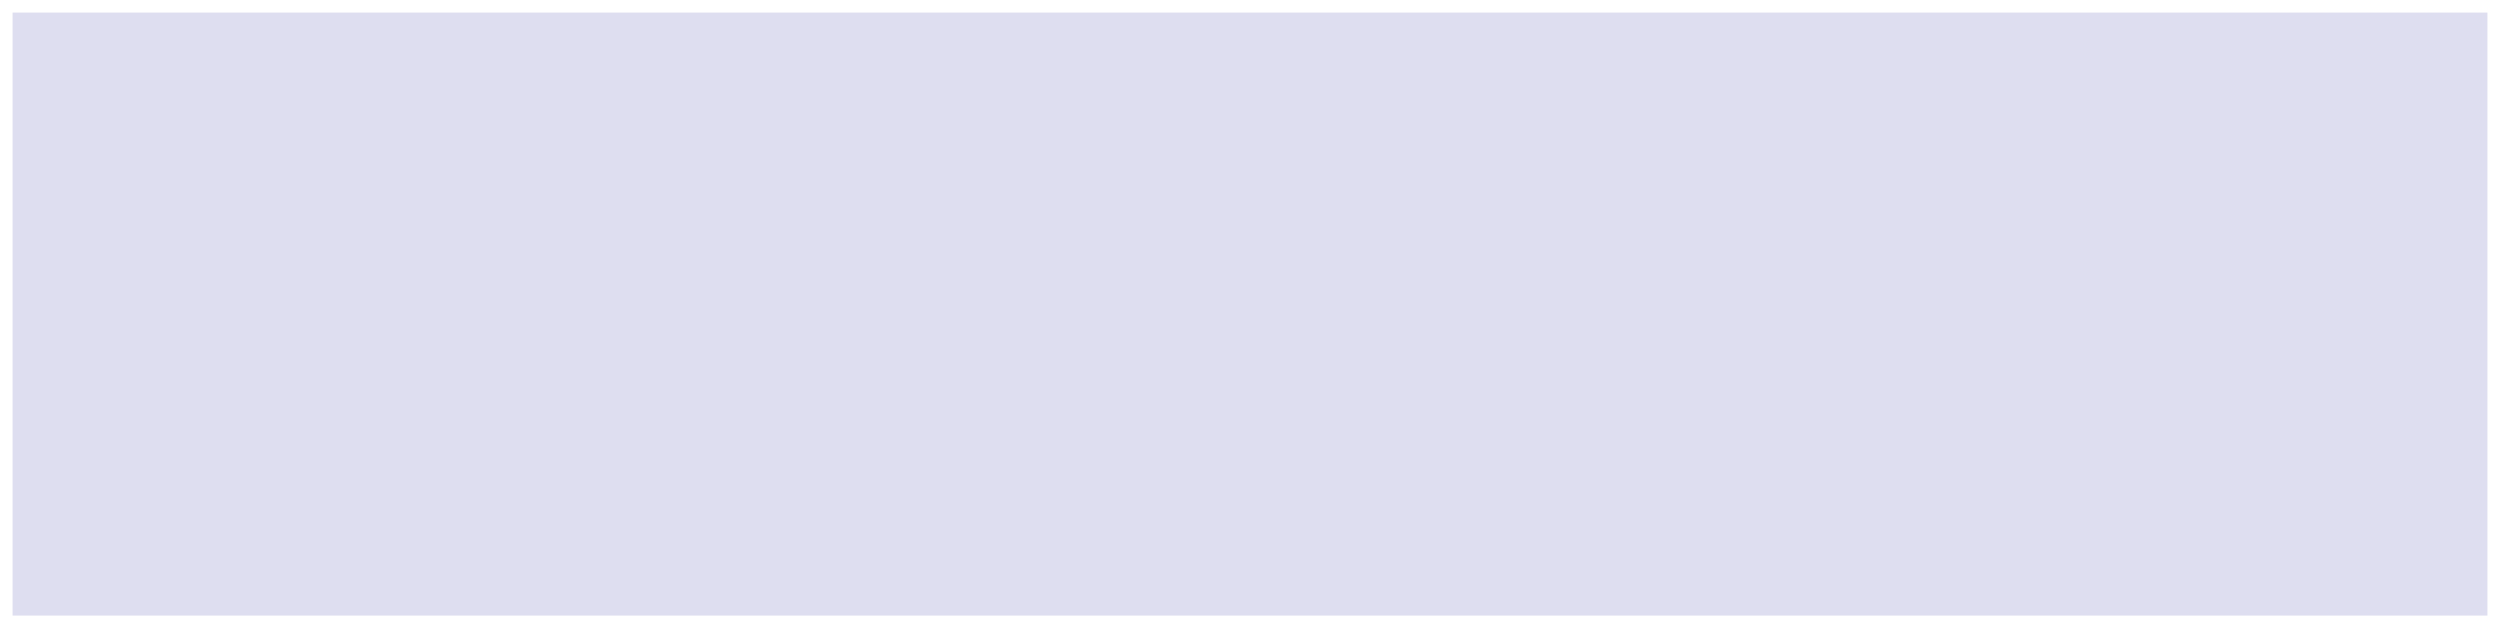
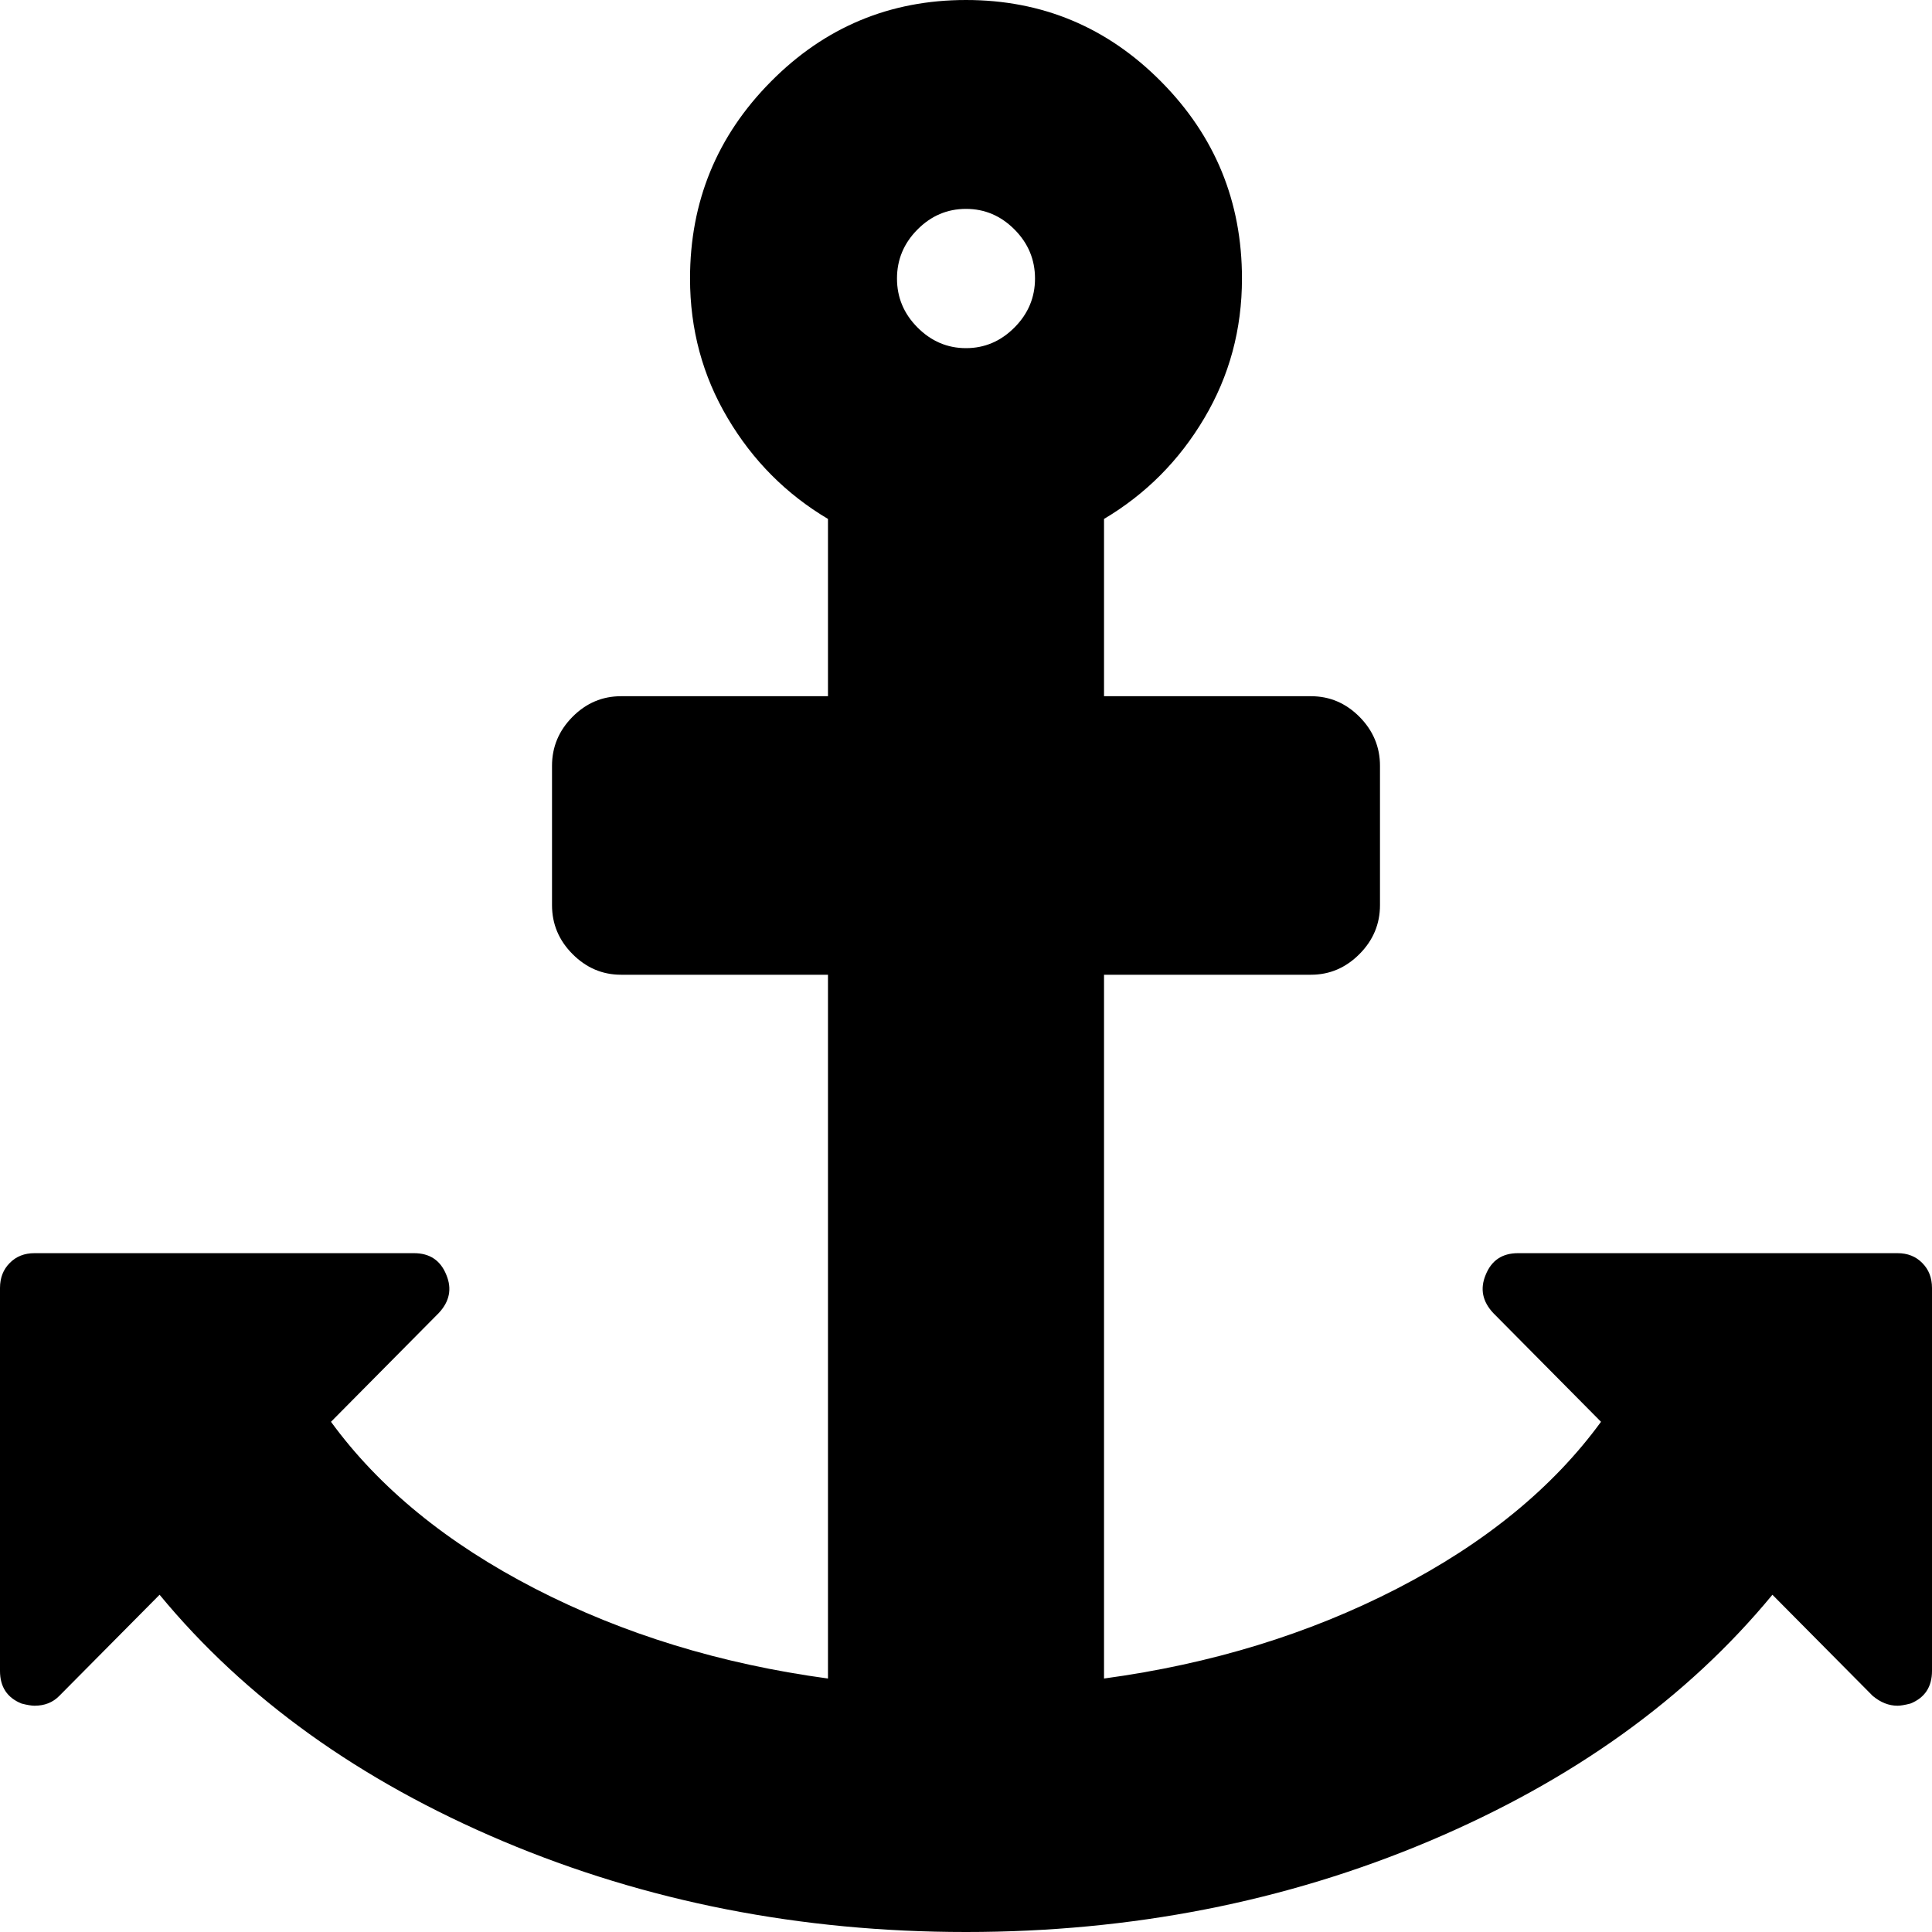
- <svg xmlns="http://www.w3.org/2000/svg" version="1.1" width="199px" height="50px">
-   <g transform="matrix(1 0 0 1 -11 -202 )">
-     <path d="M 12 203  L 209 203  L 209 251  L 12 251  L 12 203  Z " fill-rule="nonzero" fill="#dedef0" stroke="none" />
+ <svg xmlns="http://www.w3.org/2000/svg" version="1.1" width="25px" height="25px">
+   <g transform="matrix(1 0 0 1 -50 -165 )">
+     <path d="M 13.128 4.237  C 13.305 4.059  13.393 3.848  13.393 3.604  C 13.393 3.36  13.305 3.148  13.128 2.97  C 12.951 2.792  12.742 2.703  12.5 2.703  C 12.258 2.703  12.049 2.792  11.872 2.97  C 11.695 3.148  11.607 3.36  11.607 3.604  C 11.607 3.848  11.695 4.059  11.872 4.237  C 12.049 4.415  12.258 4.505  12.5 4.505  C 12.742 4.505  12.951 4.415  13.128 4.237  Z M 24.874 16.343  C 24.958 16.427  25 16.535  25 16.667  L 25 21.622  C 25 21.828  24.907 21.969  24.721 22.044  C 24.647 22.063  24.591 22.072  24.554 22.072  C 24.442 22.072  24.335 22.03  24.233 21.945  L 22.935 20.636  C 21.828 21.978  20.347 23.041  18.492 23.825  C 16.636 24.608  14.639 25  12.5 25  C 10.361 25  8.364 24.608  6.508 23.825  C 4.653 23.041  3.172 21.978  2.065 20.636  L 0.767 21.945  C 0.684 22.03  0.577 22.072  0.446 22.072  C 0.409 22.072  0.353 22.063  0.279 22.044  C 0.093 21.969  0 21.828  0 21.622  L 0 16.667  C 0 16.535  0.042 16.427  0.126 16.343  C 0.209 16.258  0.316 16.216  0.446 16.216  L 5.357 16.216  C 5.562 16.216  5.701 16.31  5.776 16.498  C 5.85 16.676  5.818 16.84  5.678 16.99  L 4.283 18.398  C 4.906 19.252  5.787 19.972  6.927 20.559  C 8.066 21.145  9.328 21.532  10.714 21.72  L 10.714 12.613  L 8.036 12.613  C 7.794 12.613  7.585 12.523  7.408 12.345  C 7.231 12.167  7.143 11.956  7.143 11.712  L 7.143 9.91  C 7.143 9.666  7.231 9.455  7.408 9.276  C 7.585 9.098  7.794 9.009  8.036 9.009  L 10.714 9.009  L 10.714 6.715  C 10.175 6.395  9.742 5.961  9.417 5.412  C 9.091 4.863  8.929 4.261  8.929 3.604  C 8.929 2.609  9.277 1.76  9.975 1.056  C 10.672 0.352  11.514 0  12.5 0  C 13.486 0  14.328 0.352  15.025 1.056  C 15.723 1.76  16.071 2.609  16.071 3.604  C 16.071 4.261  15.909 4.863  15.583 5.412  C 15.258 5.961  14.825 6.395  14.286 6.715  L 14.286 9.009  L 16.964 9.009  C 17.206 9.009  17.415 9.098  17.592 9.276  C 17.769 9.455  17.857 9.666  17.857 9.91  L 17.857 11.712  C 17.857 11.956  17.769 12.167  17.592 12.345  C 17.415 12.523  17.206 12.613  16.964 12.613  L 14.286 12.613  L 14.286 21.72  C 15.672 21.532  16.934 21.145  18.073 20.559  C 19.213 19.972  20.094 19.252  20.717 18.398  L 19.322 16.99  C 19.182 16.84  19.15 16.676  19.224 16.498  C 19.299 16.31  19.438 16.216  19.643 16.216  L 24.554 16.216  C 24.684 16.216  24.791 16.258  24.874 16.343  Z " fill-rule="nonzero" fill="#000000" stroke="none" transform="matrix(1 0 0 1 50 165 )" />
  </g>
</svg>
